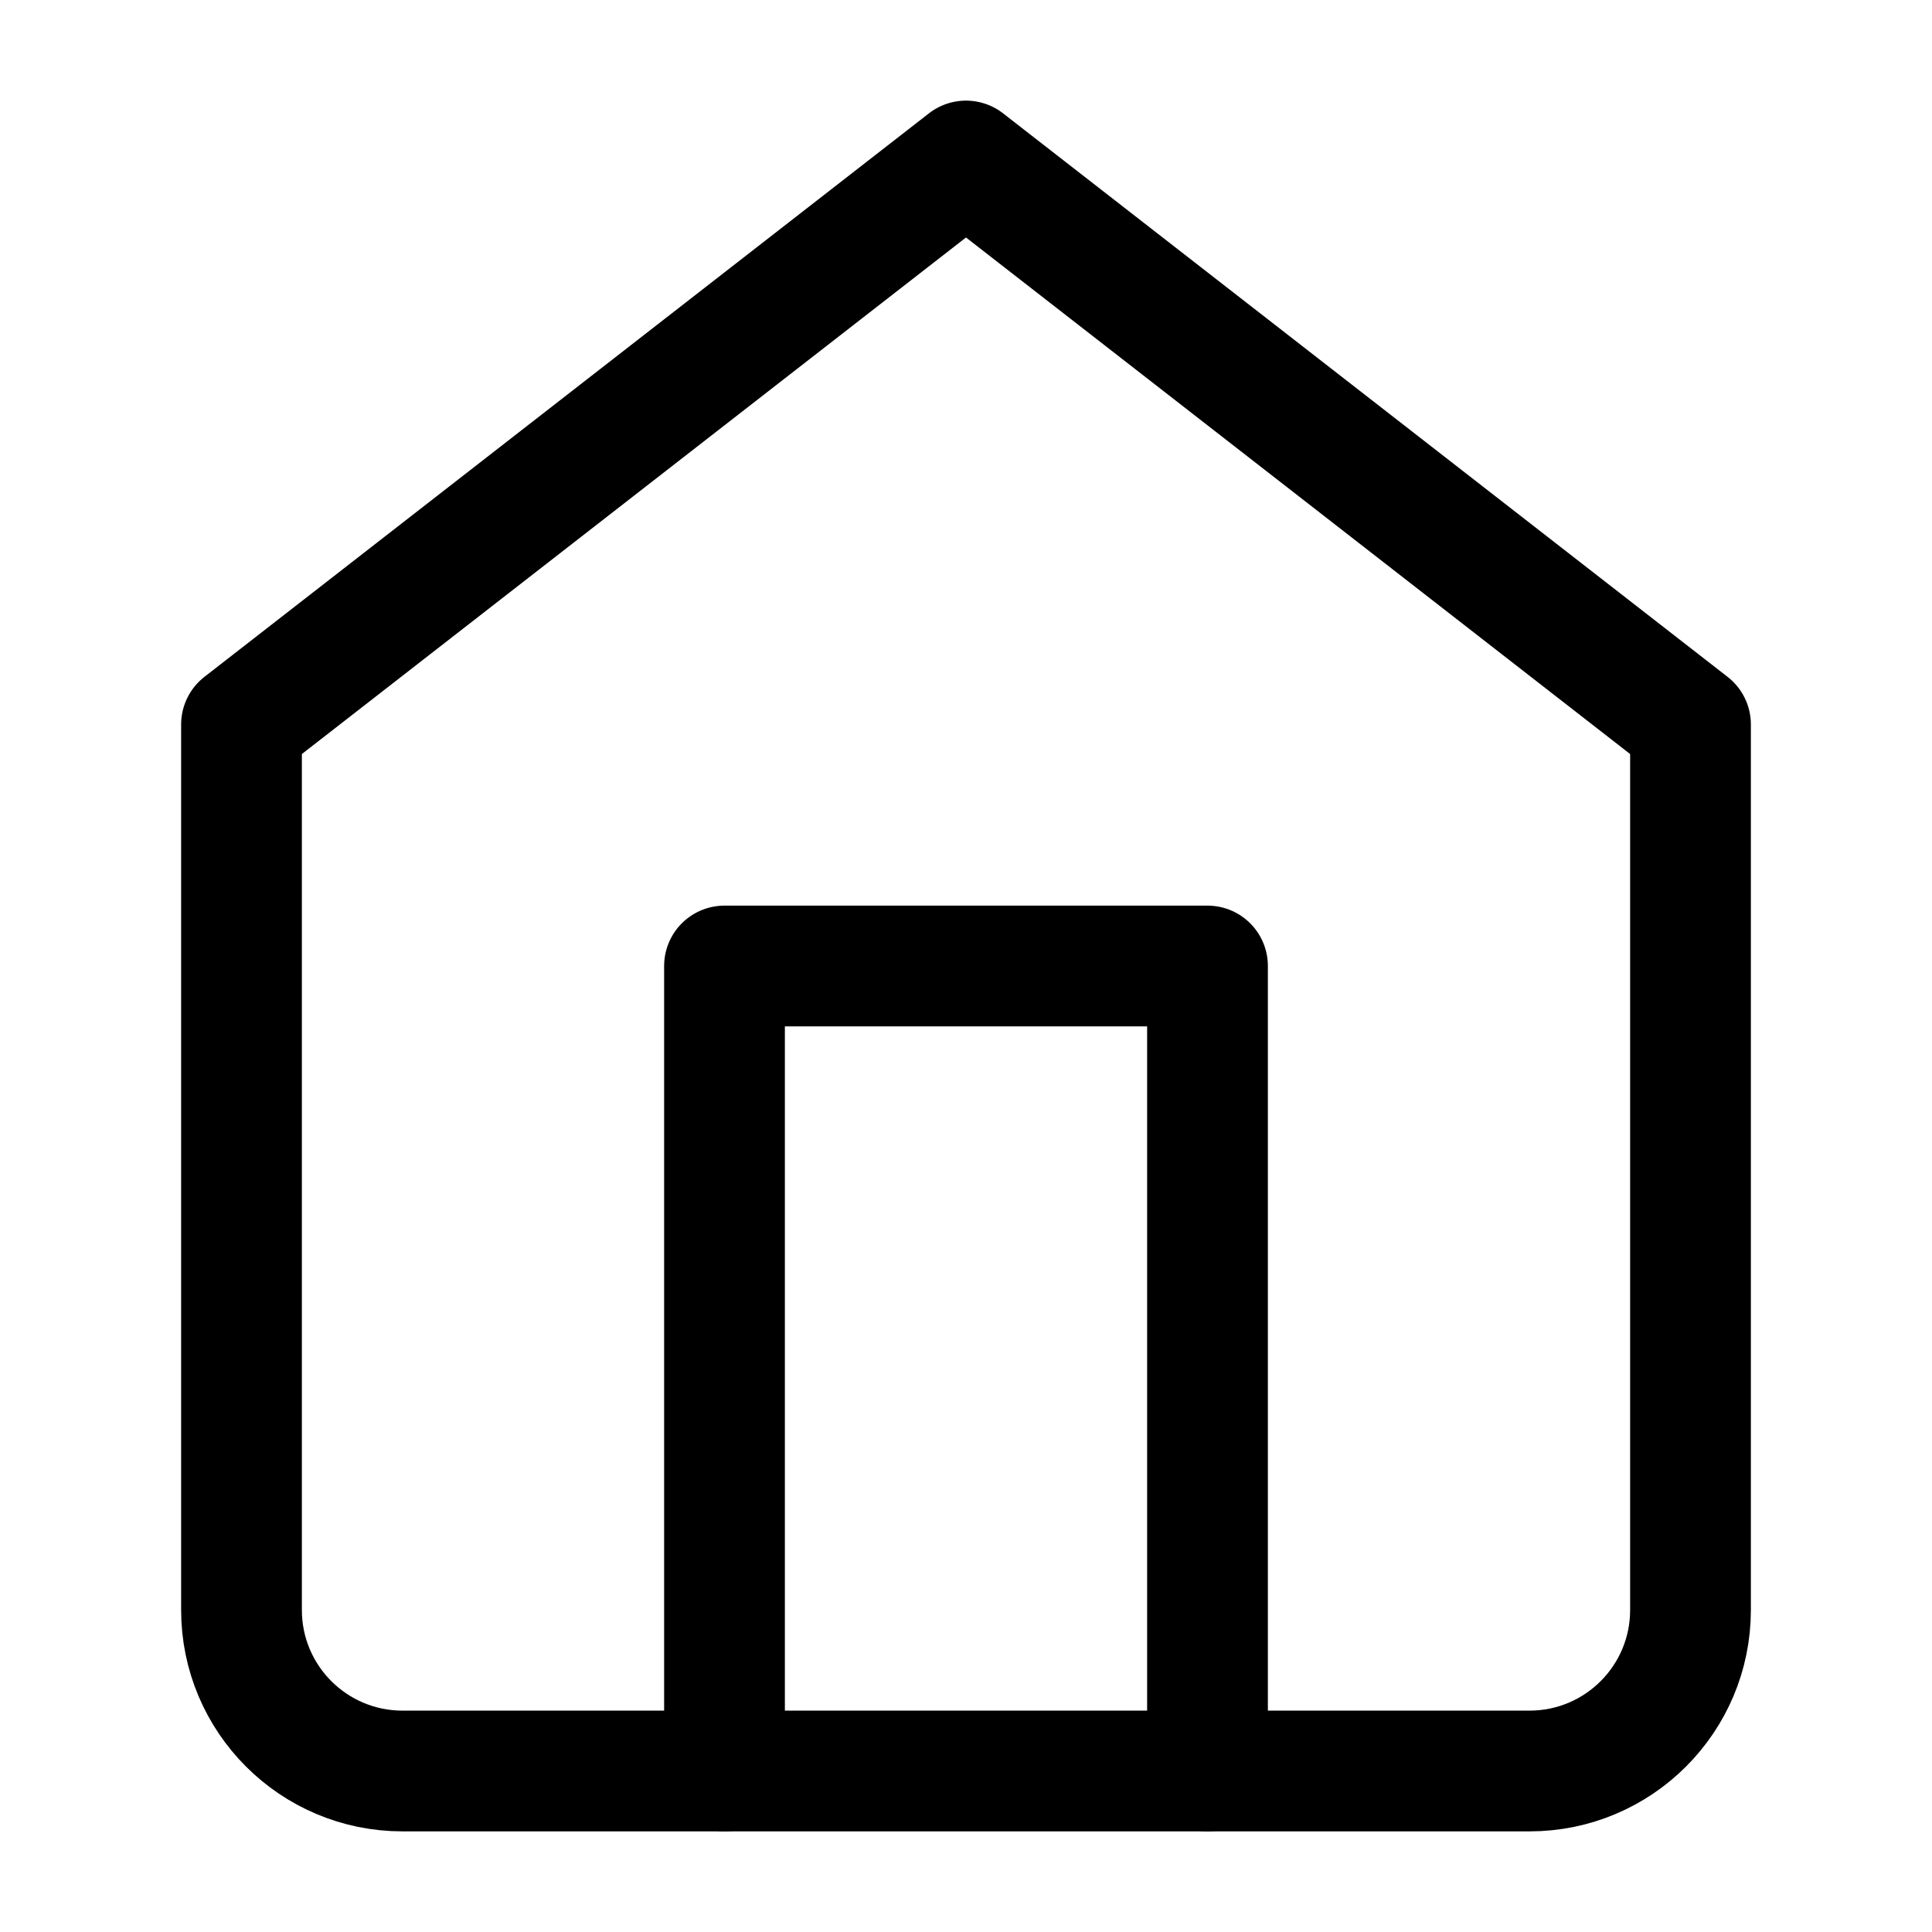
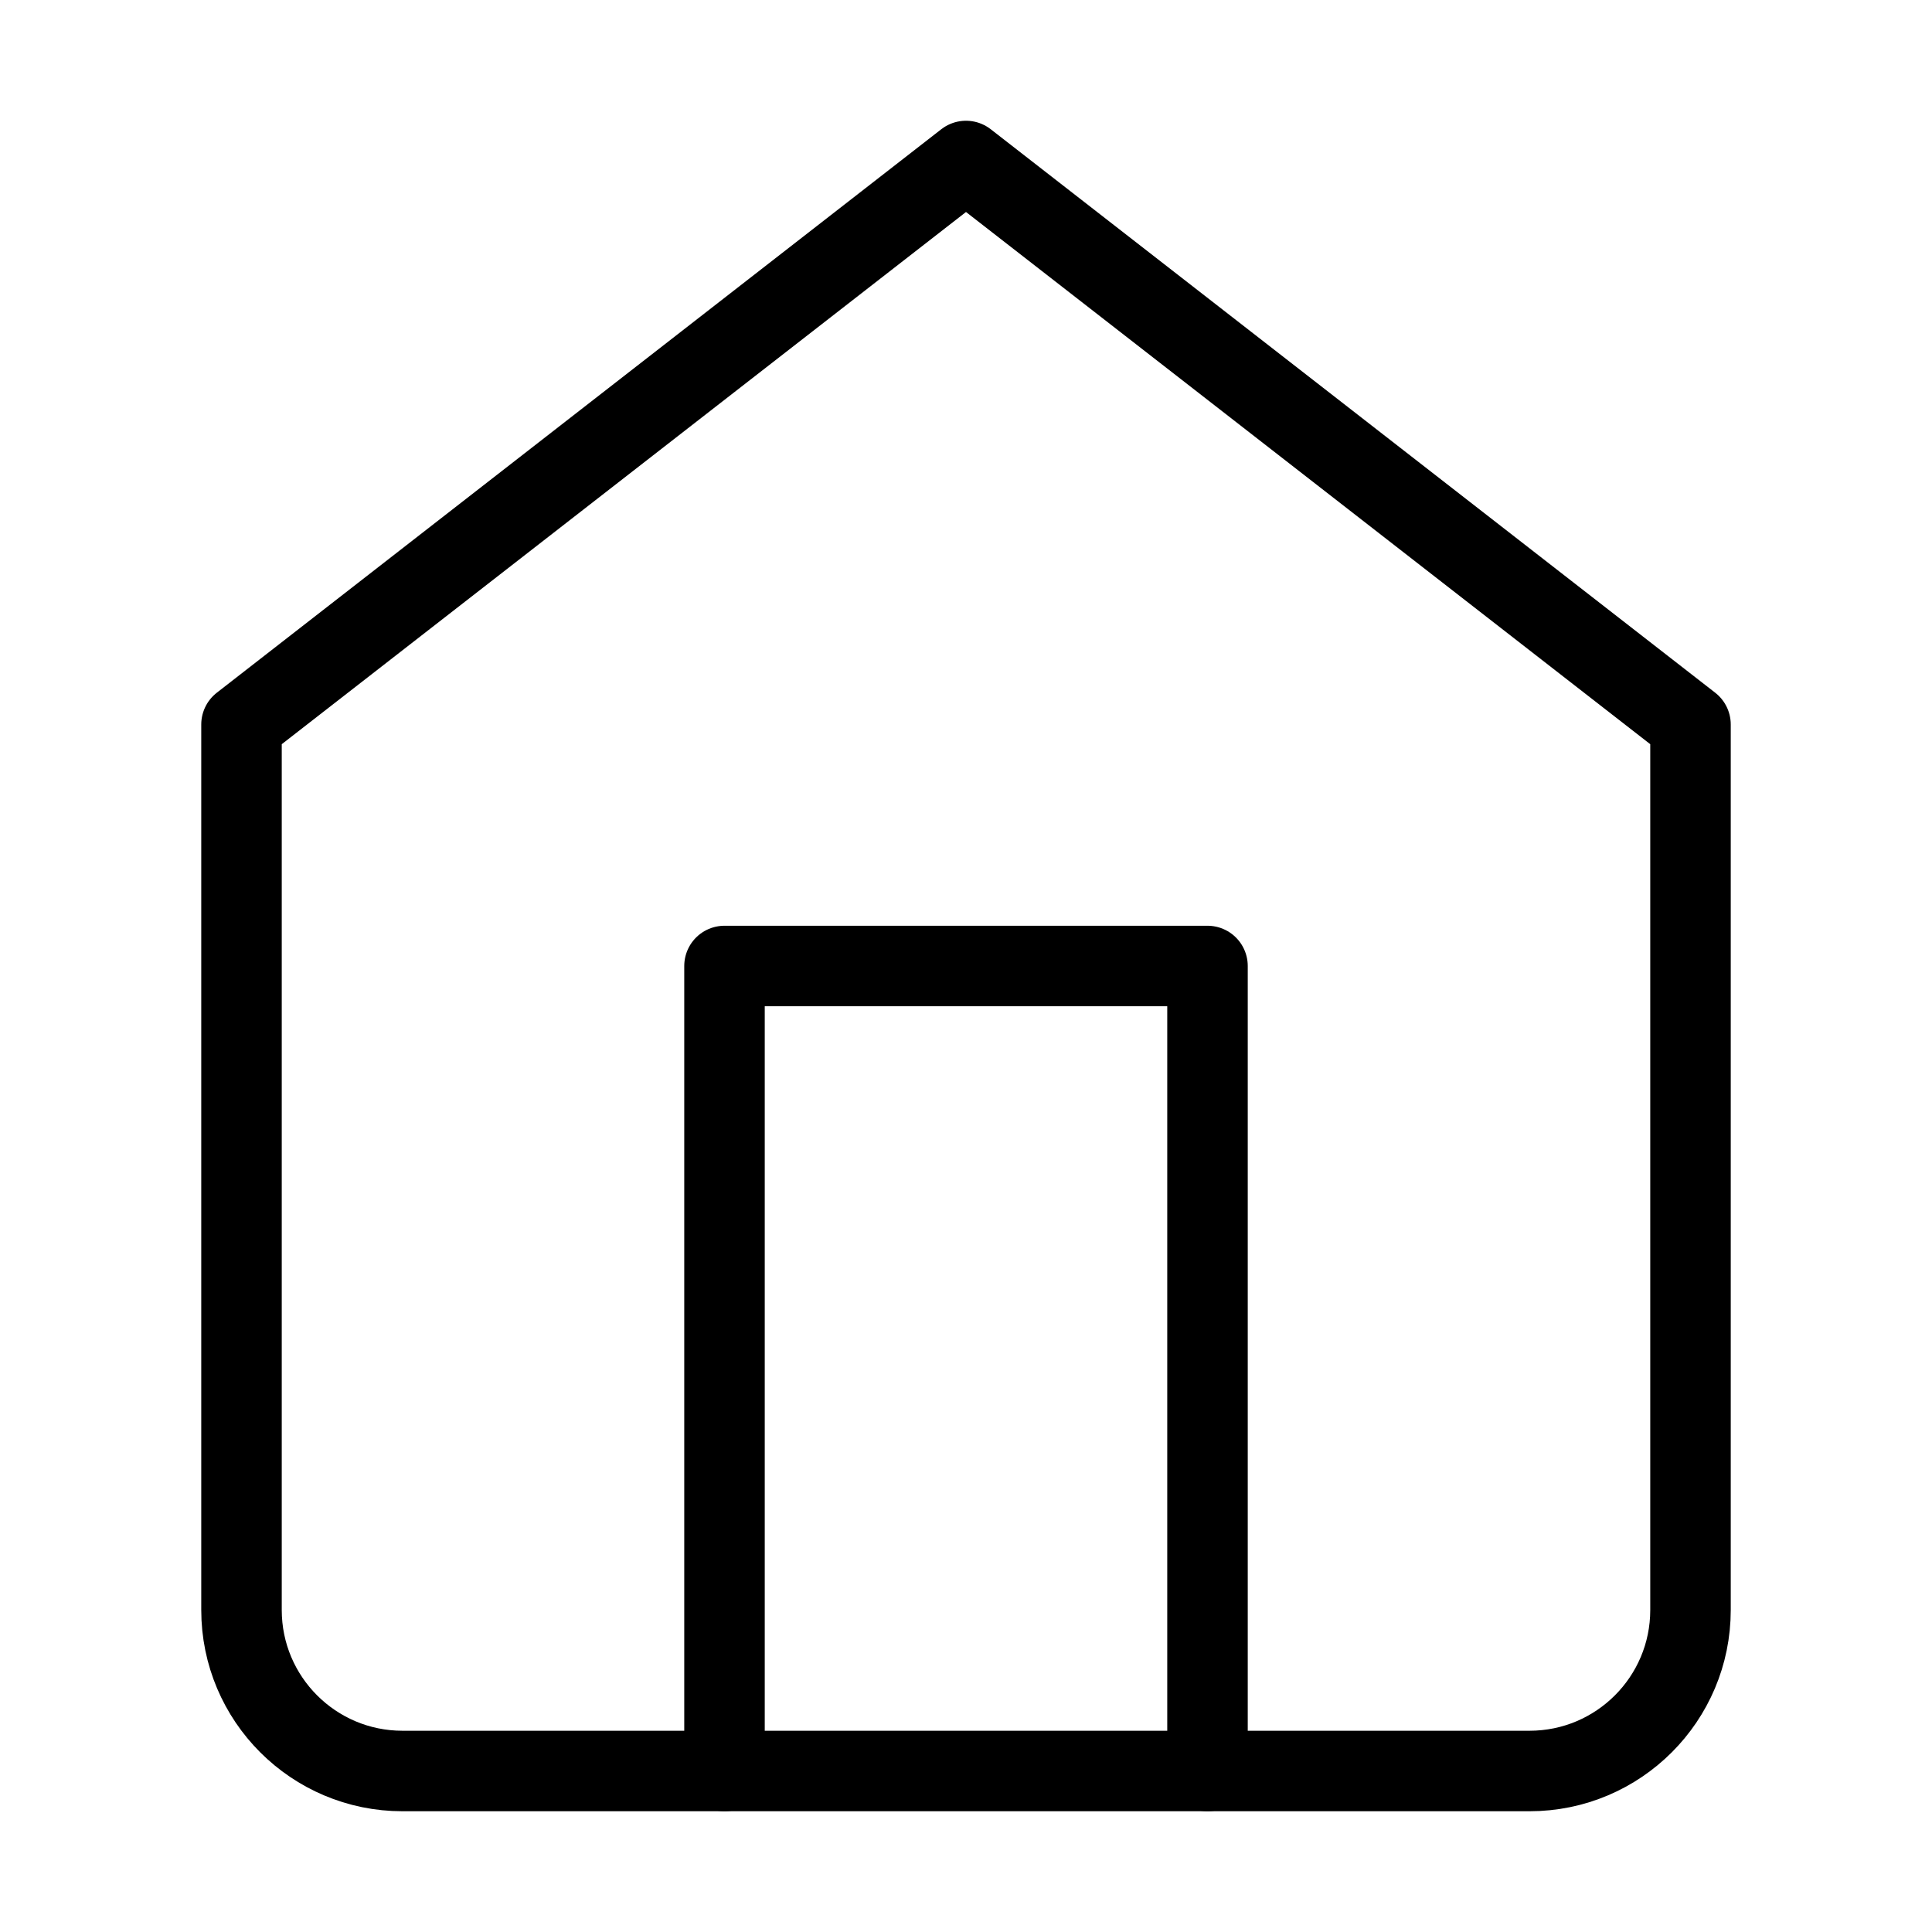
- <svg xmlns="http://www.w3.org/2000/svg" width="24" height="24" viewBox="0 0 24 24" fill="none" stroke="currentColor" stroke-width="1.5" stroke-linecap="round" stroke-linejoin="round" class="feather feather-home">
+ <svg xmlns="http://www.w3.org/2000/svg" width="24" height="24" viewBox="0 0 24 24" fill="none" stroke="currentColor" stroke-width="1" stroke-linecap="round" stroke-linejoin="round" class="feather feather-home">
  <path d="M3 9l9-7 9 7v11a2 2 0 0 1-2 2H5a2 2 0 0 1-2-2z" />
  <polyline points="9 22 9 12 15 12 15 22" />
</svg>
